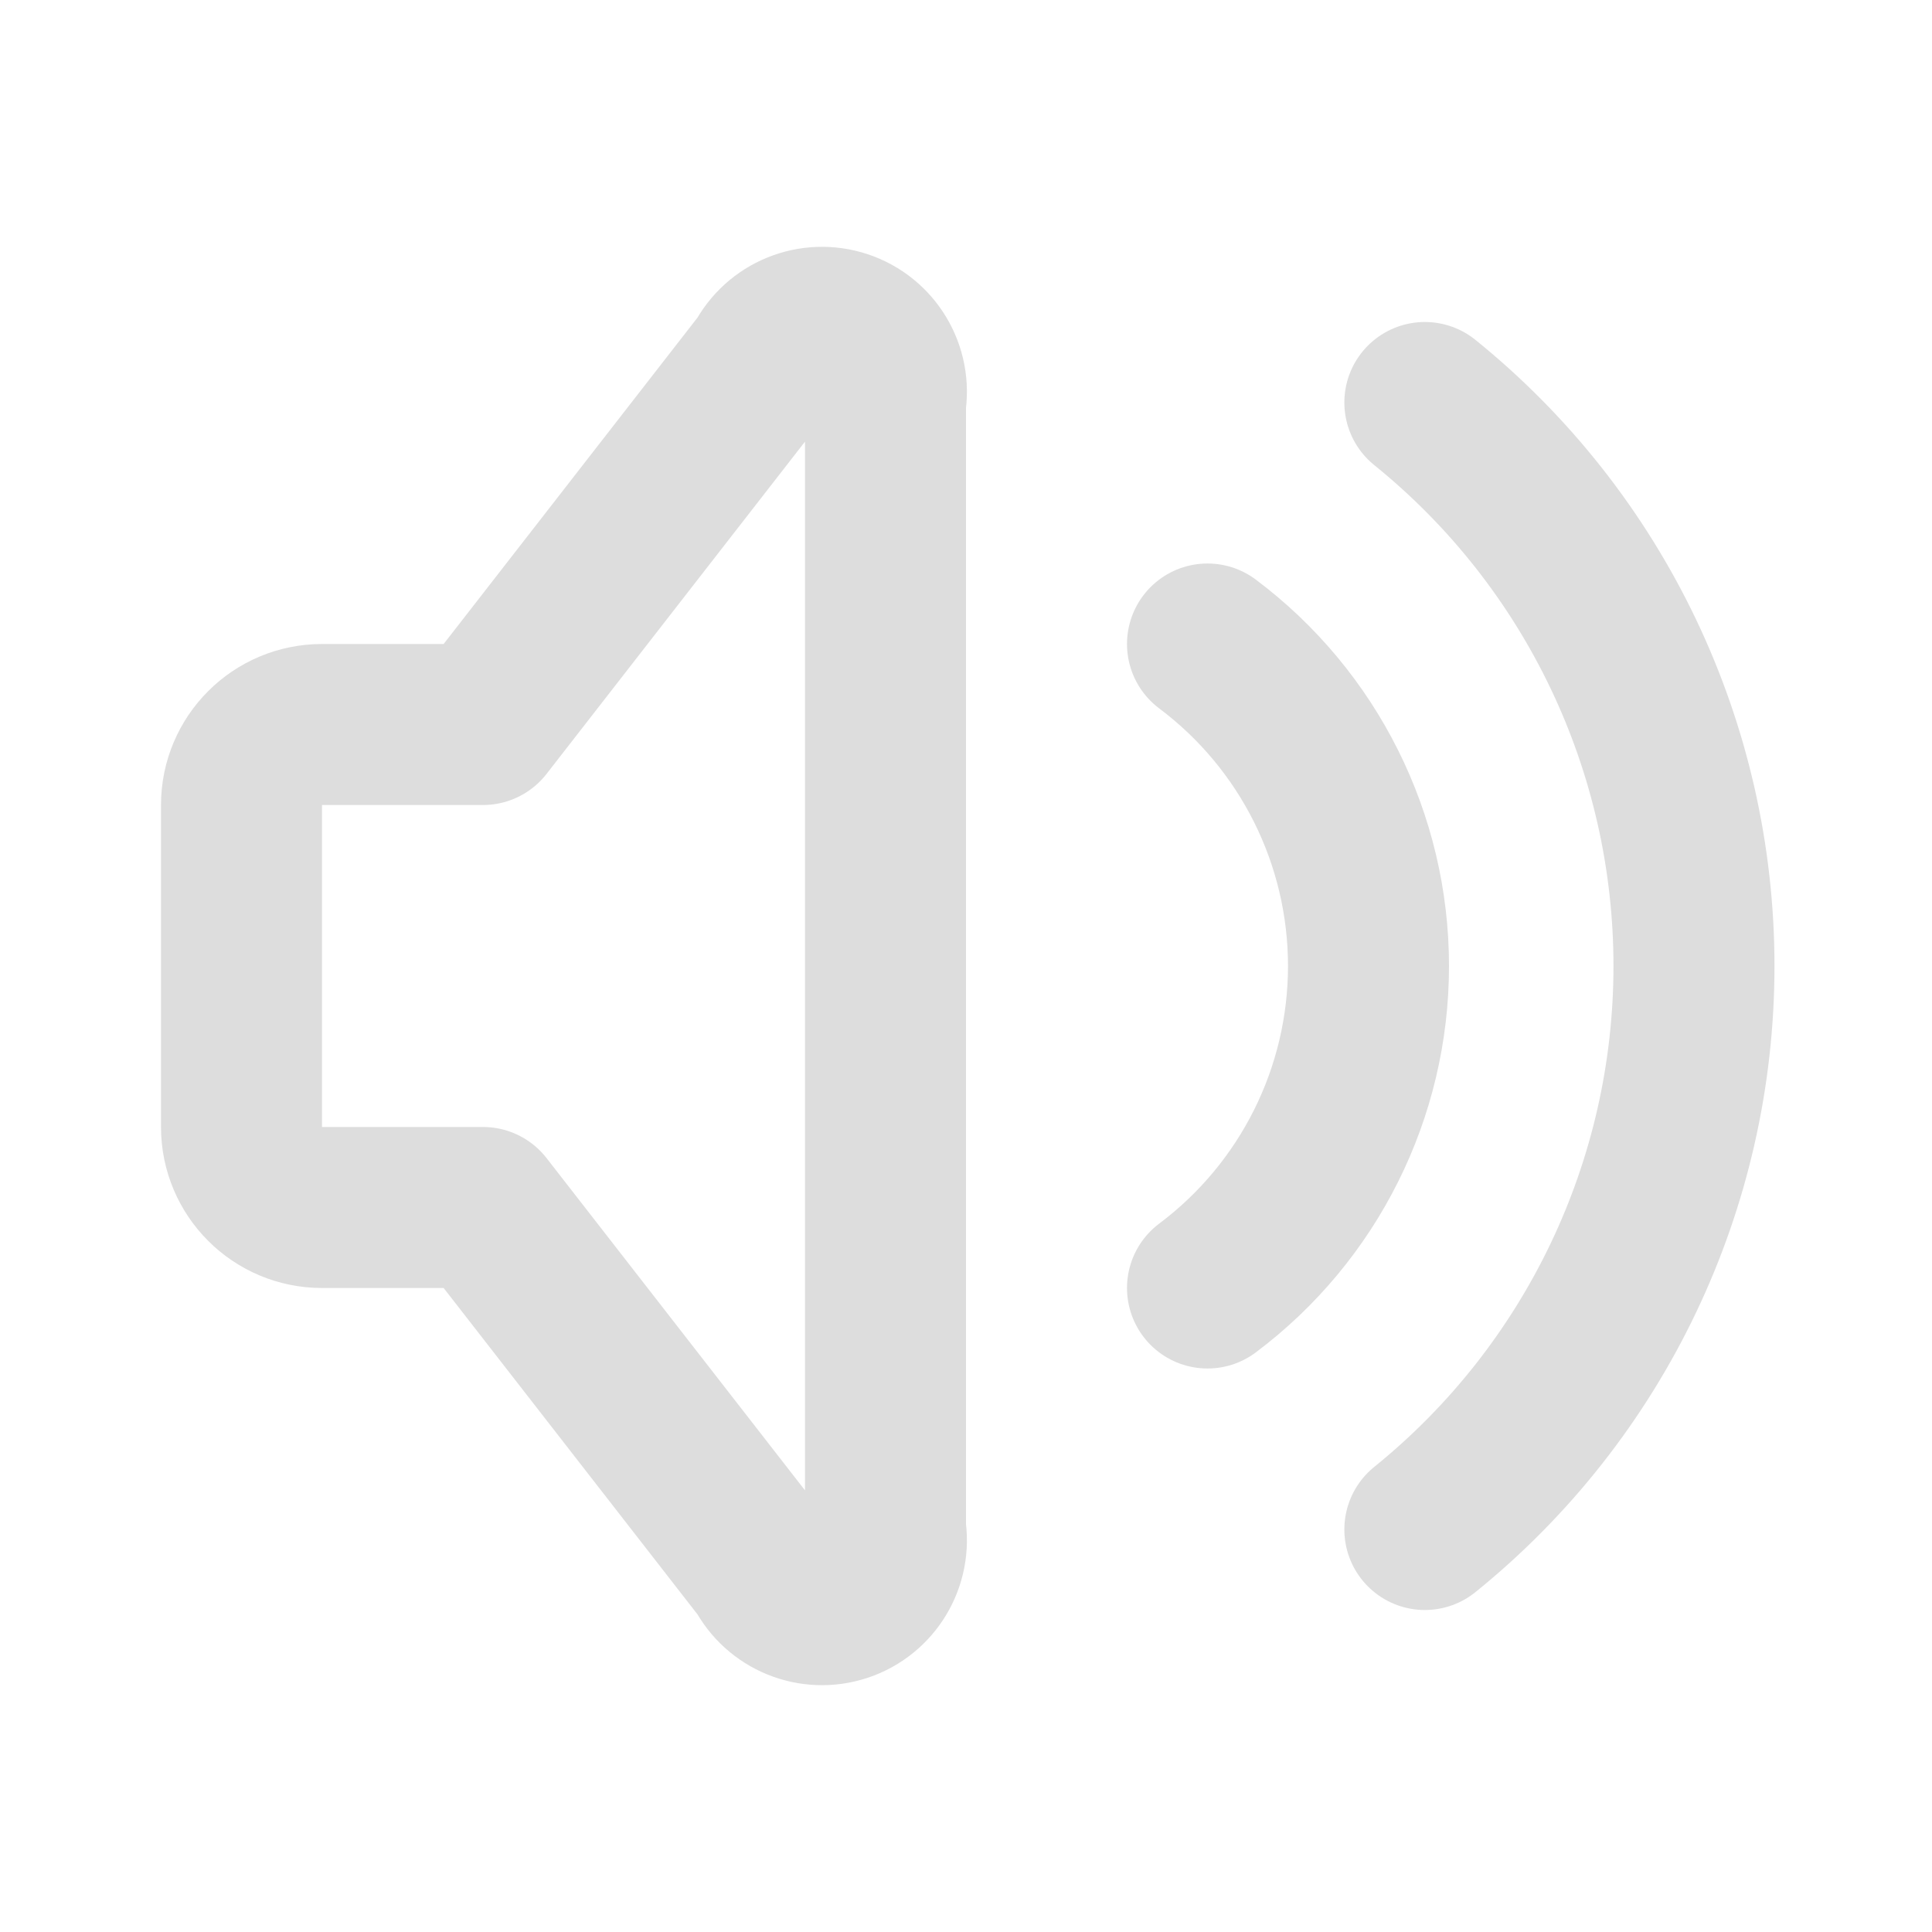
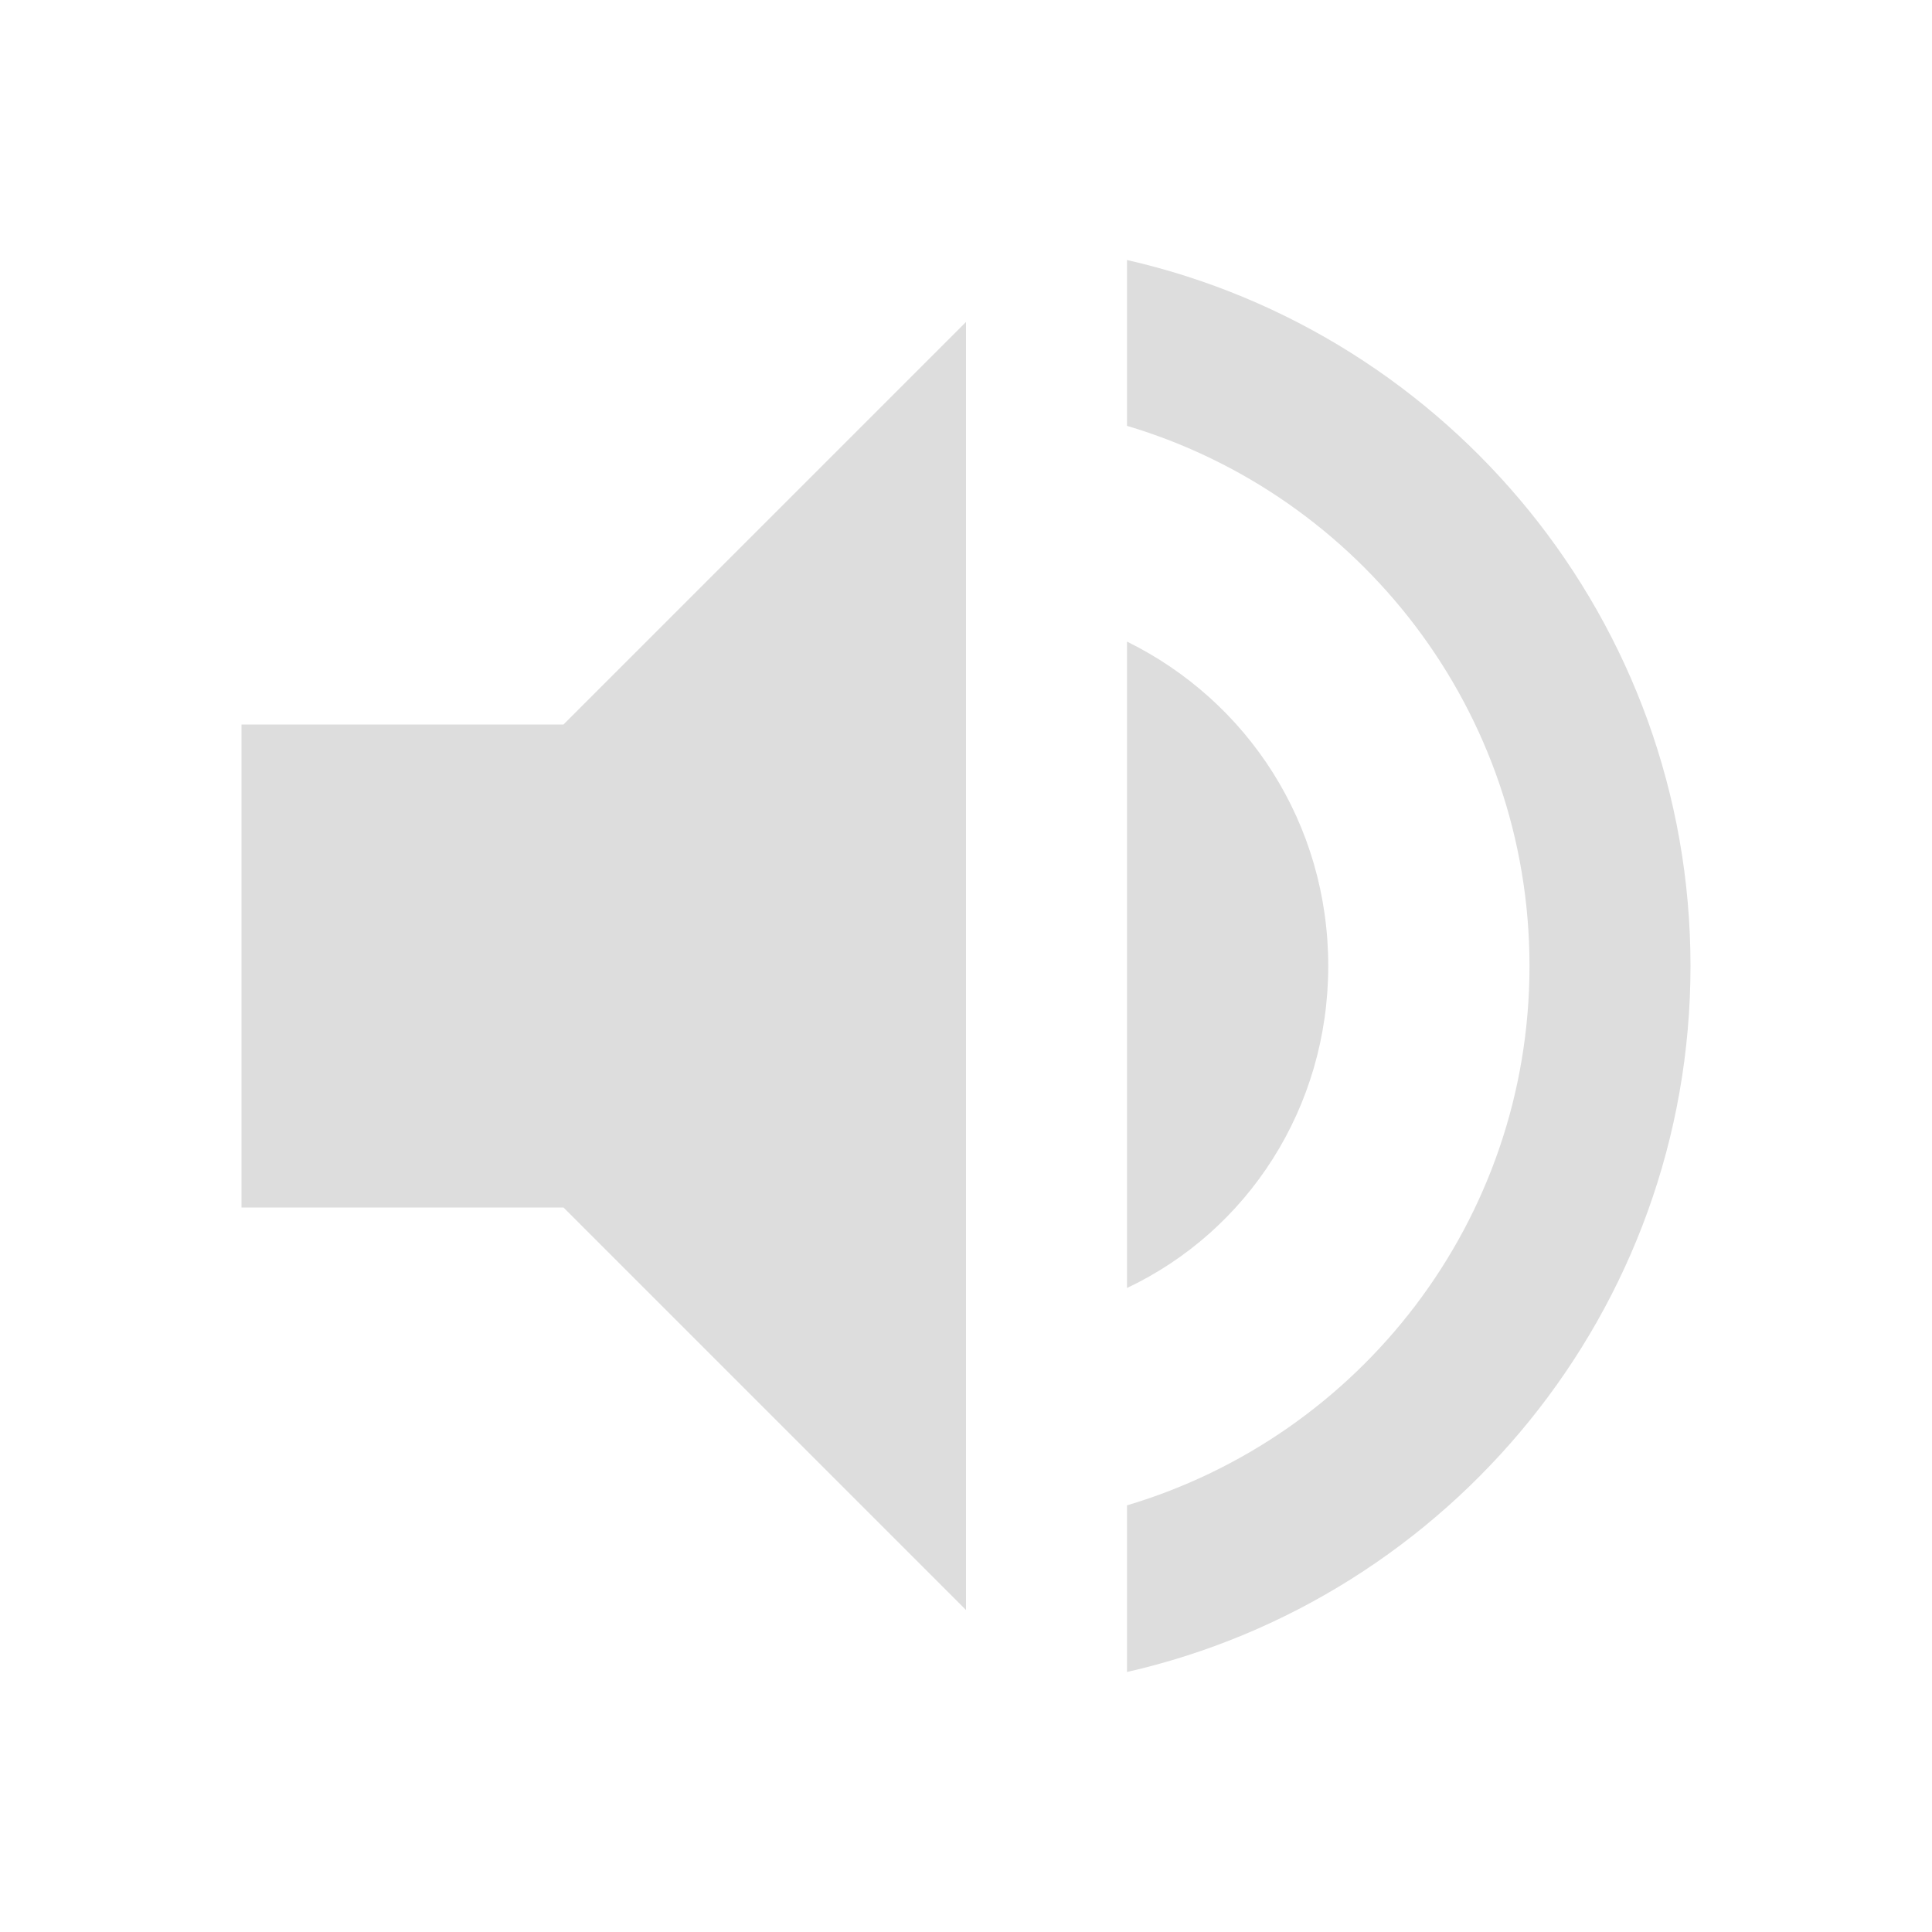
- <svg xmlns="http://www.w3.org/2000/svg" class="icon icon-tabler icon-tabler-volume" width="24" height="24" viewBox="0 0 24 24" stroke-width="2" stroke="currentColor" fill="none" stroke-linecap="round" stroke-linejoin="round" version="1.1" id="svg2271">
-   <defs id="defs2275" />
-   <path stroke="none" d="M0 0h24v24H0z" fill="none" id="path2263" />
-   <path d="M15 8a5 5 0 0 1 0 8" id="path2265" style="stroke:#dddddd;stroke-opacity:1" />
-   <path d="M17.7 5a9 9 0 0 1 0 14" id="path2267" style="stroke:#dddddd;stroke-opacity:1" />
-   <path d="M6 15h-2a1 1 0 0 1 -1 -1v-4a1 1 0 0 1 1 -1h2l3.5 -4.5a0.8 .8 0 0 1 1.5 .5v14a0.8 .8 0 0 1 -1.5 .5l-3.5 -4.5" id="path2269" style="stroke:#dddddd;stroke-opacity:1" />
+ <svg xmlns="http://www.w3.org/2000/svg" viewBox="0 0 24 24">
+   <path fill="#dddddd" d="M14,3.23V5.29C16.89,6.15 19,8.83 19,12C19,15.17 16.89,17.84 14,18.7V20.77C18,19.86 21,16.28 21,12C21,7.72 18,4.14 14,3.23M16.5,12C16.5,10.23 15.5,8.71 14,7.97V16C15.5,15.29 16.5,13.76 16.5,12M3,9V15H7L12,20V4L7,9H3Z" />
</svg>
